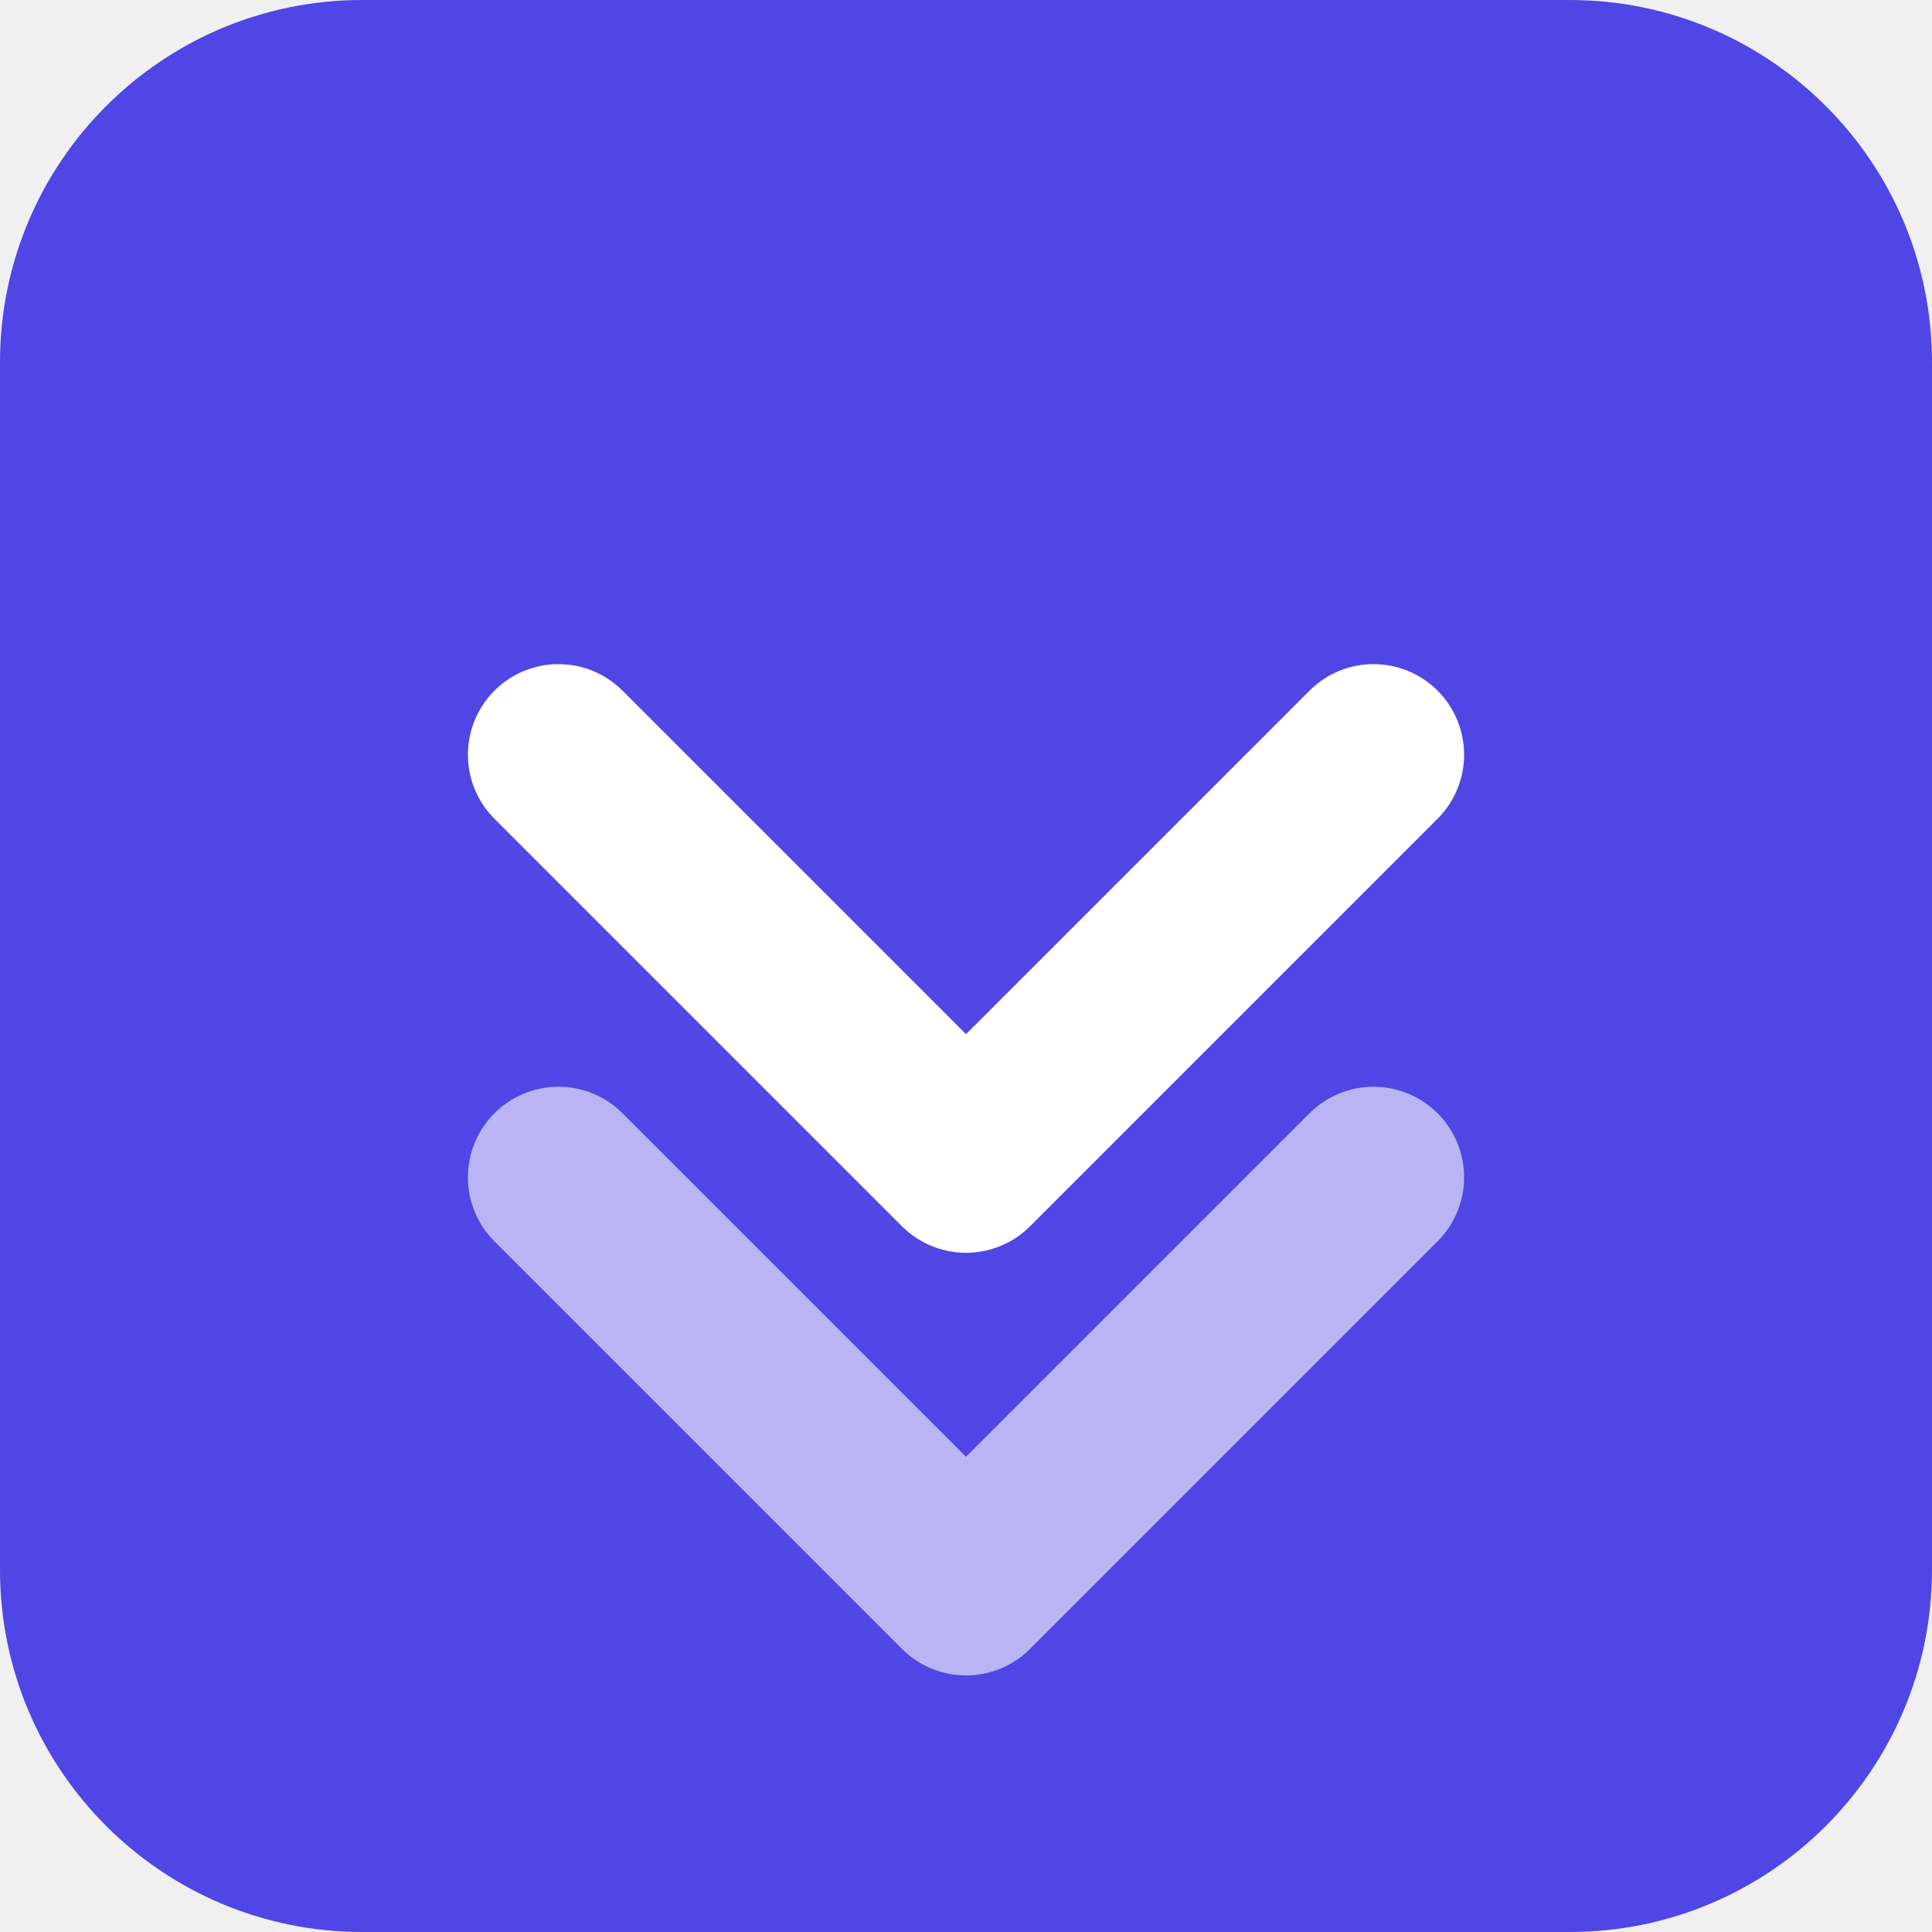
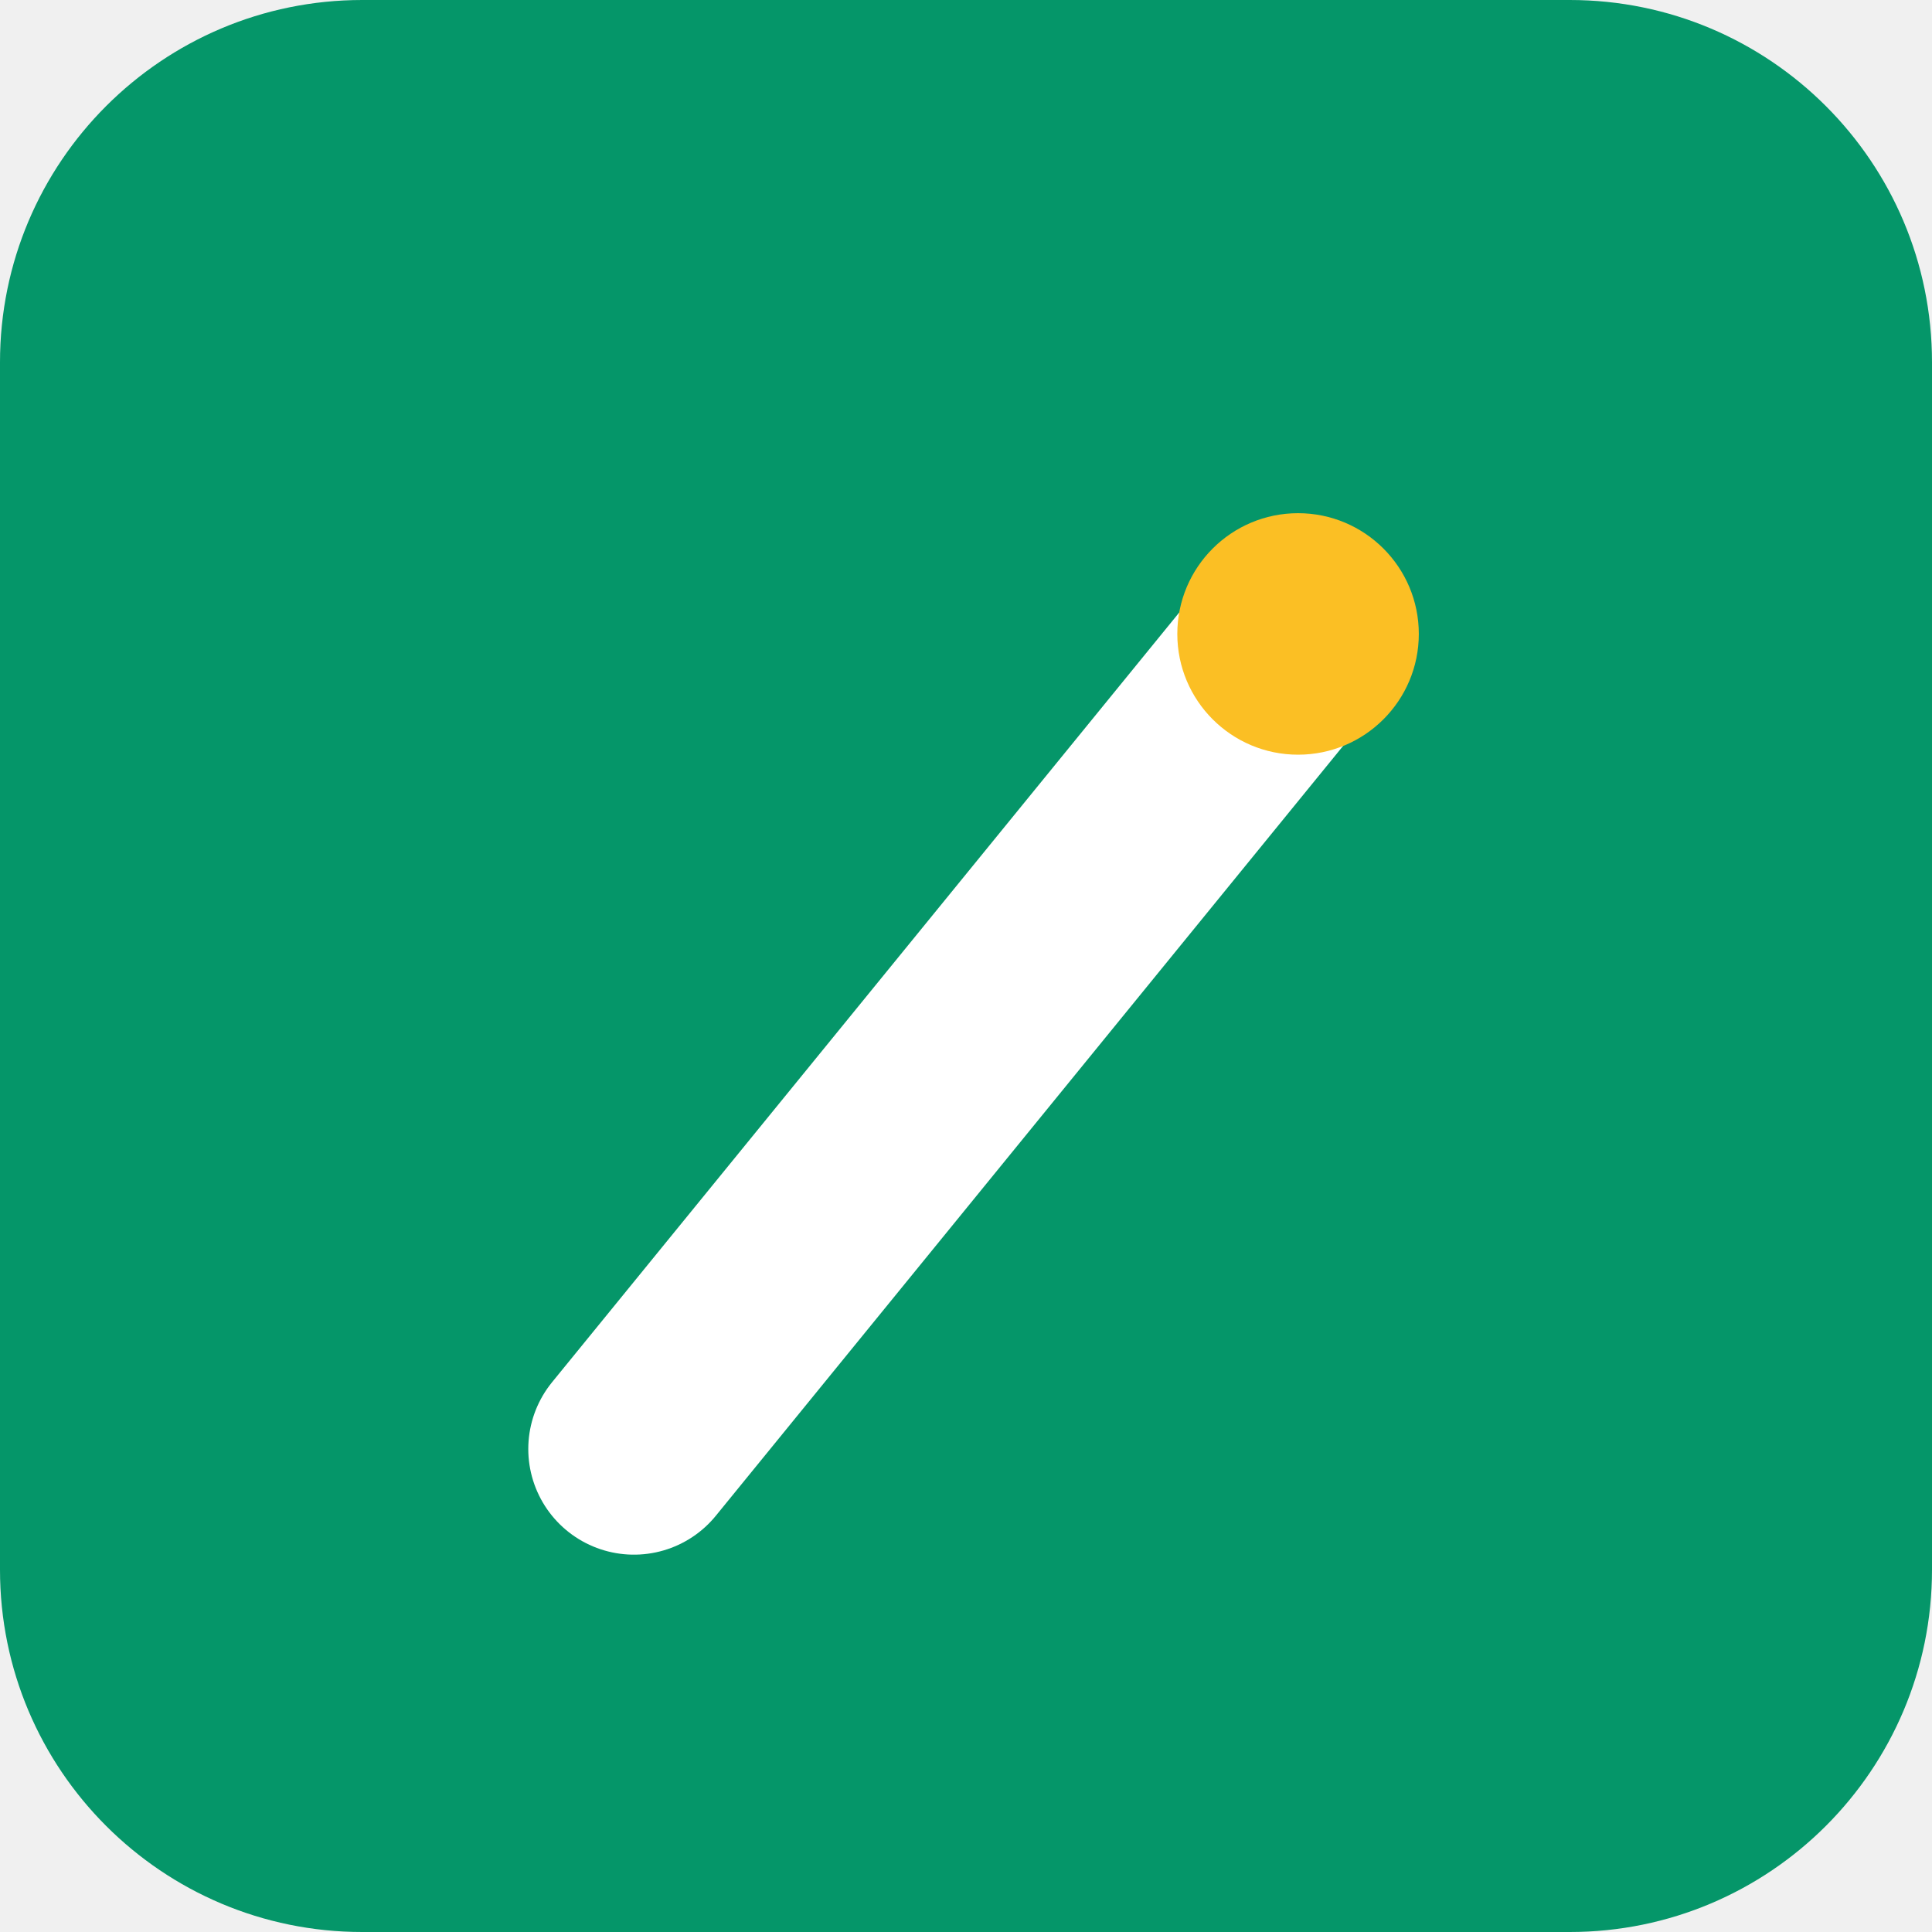
<svg xmlns="http://www.w3.org/2000/svg" viewBox="0 0 512 512">
-   <rect width="512" height="512" rx="96" fill="#4f46e5" />
-   <path d="M148 200 L256 308 L364 200" stroke="white" stroke-width="48" stroke-linecap="round" stroke-linejoin="round" fill="none" />
-   <path d="M148 312 L256 420 L364 312" stroke="white" stroke-width="48" stroke-linecap="round" stroke-linejoin="round" fill="none" opacity="0.6" />
+   <rect width="512" height="512" rx="96" fill="#059669" />
+   <path d="M168 384 L344 168" stroke="white" stroke-width="56" stroke-linecap="round" />
+   <circle cx="344" cy="168" r="32" fill="#fbbf24" />
</svg>
